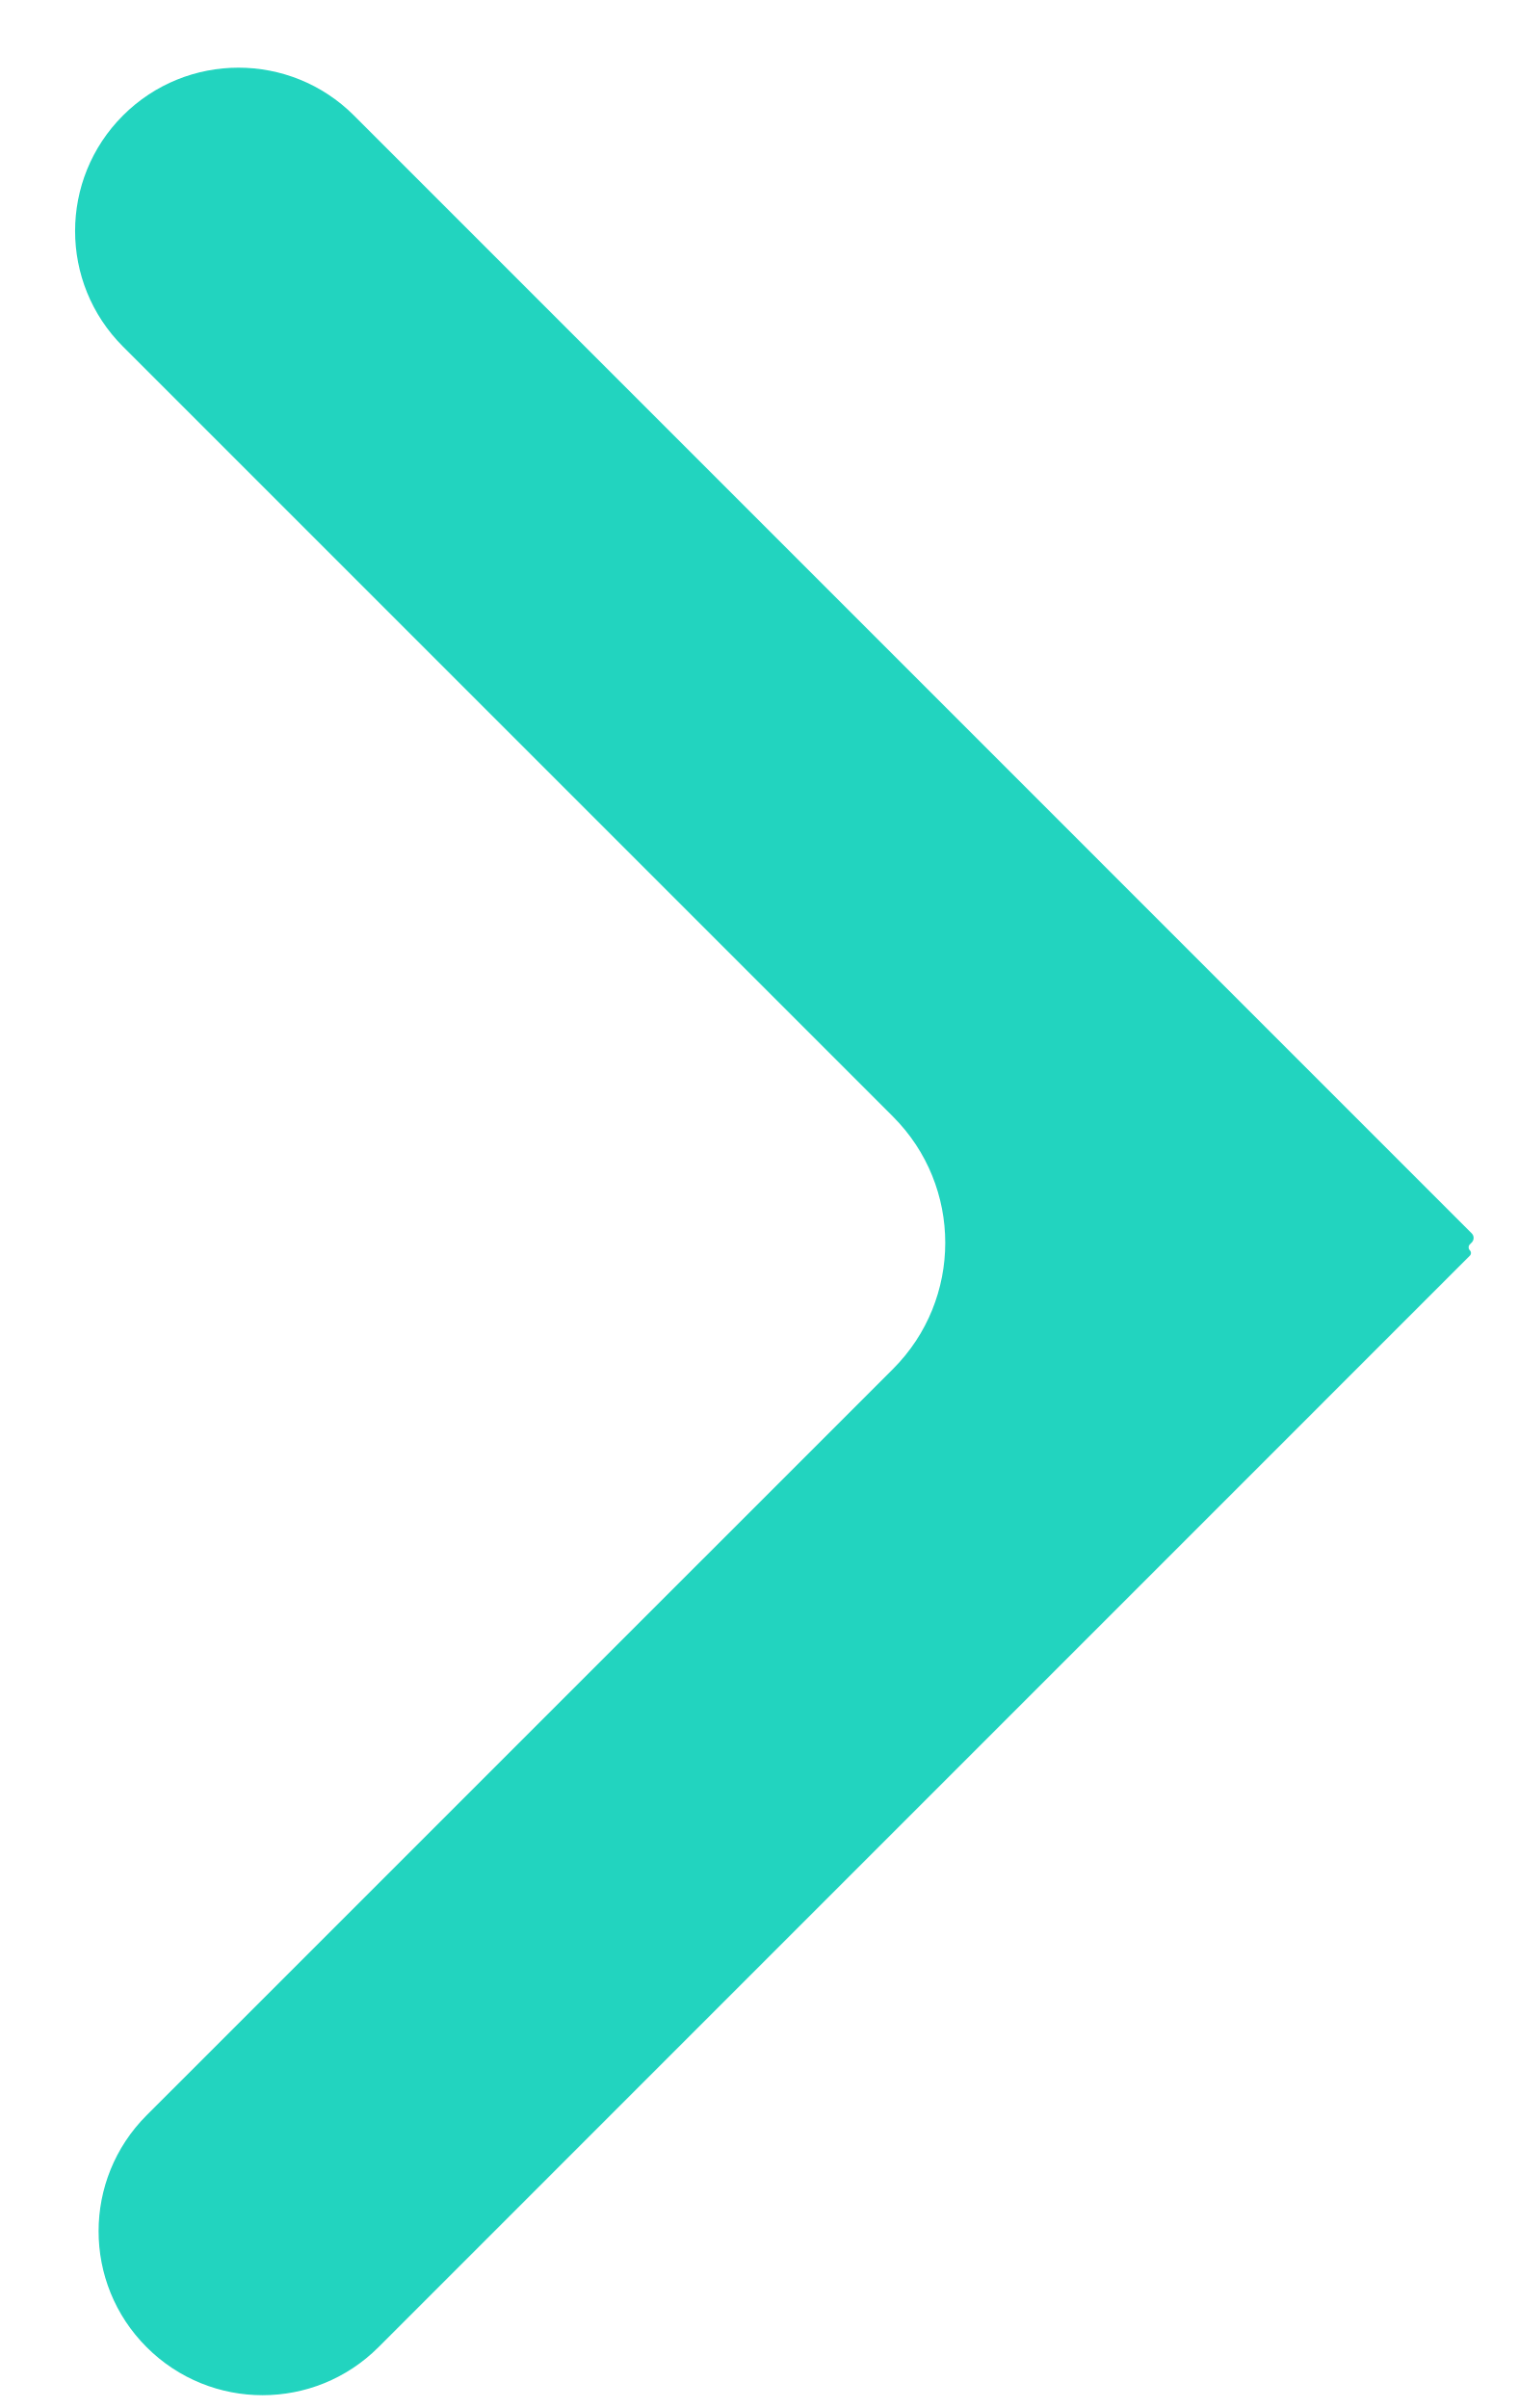
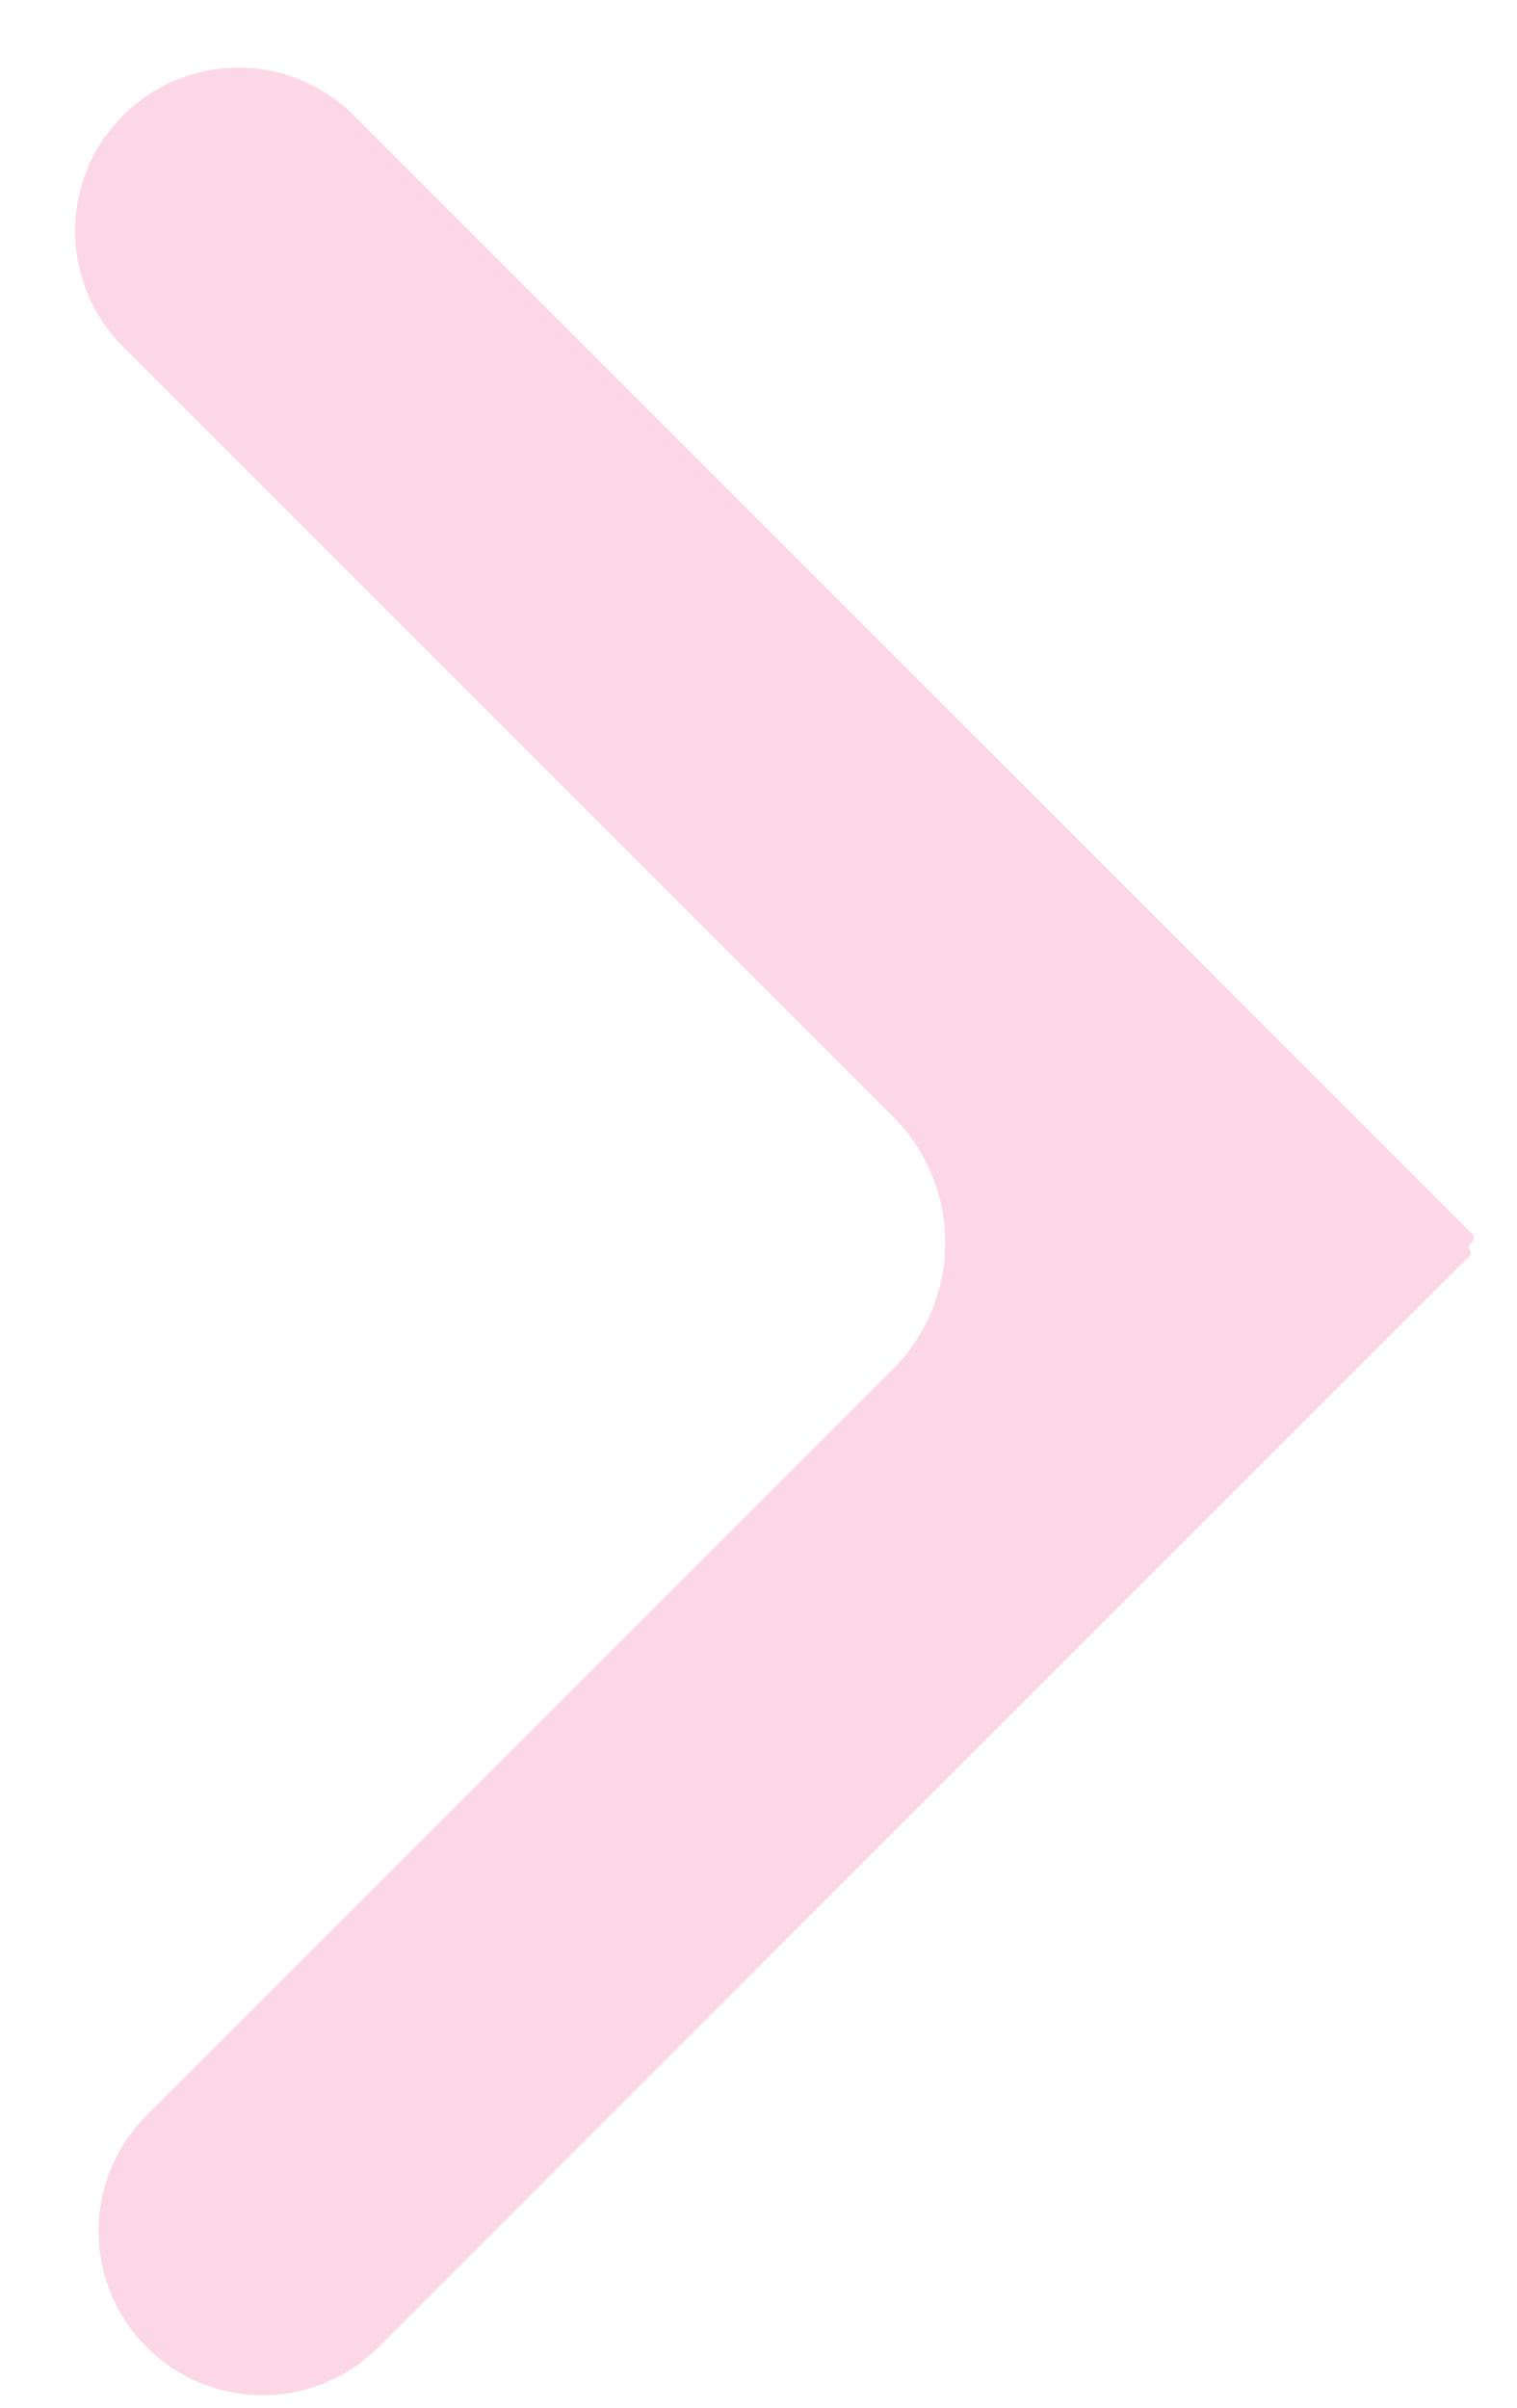
<svg xmlns="http://www.w3.org/2000/svg" width="17" height="27" viewBox="0 0 17 27" fill="none">
-   <path fill-rule="evenodd" clip-rule="evenodd" d="M3.969 1.295C3.254 0.58 2.094 0.58 1.379 1.295V1.295C0.663 2.011 0.663 3.17 1.379 3.886L10.014 12.521C10.794 13.302 10.794 14.568 10.014 15.349L1.644 23.718C0.926 24.436 0.926 25.6 1.644 26.318V26.318C2.362 27.036 3.526 27.036 4.244 26.318L16.48 14.081C16.498 14.064 16.498 14.035 16.48 14.018V14.018C16.463 14 16.463 13.972 16.48 13.954L16.501 13.933C16.531 13.904 16.531 13.857 16.501 13.828L3.969 1.295Z" fill="#22D4BF" />
+   <path fill-rule="evenodd" clip-rule="evenodd" d="M3.969 1.295C3.254 0.58 2.094 0.58 1.379 1.295V1.295C0.663 2.011 0.663 3.17 1.379 3.886L10.014 12.521C10.794 13.302 10.794 14.568 10.014 15.349L1.644 23.718C0.926 24.436 0.926 25.6 1.644 26.318V26.318C2.362 27.036 3.526 27.036 4.244 26.318L16.48 14.081C16.498 14.064 16.498 14.035 16.48 14.018V14.018C16.463 14 16.463 13.972 16.48 13.954L16.501 13.933C16.531 13.904 16.531 13.857 16.501 13.828L3.969 1.295Z" fill="#fcd7e6" />
</svg>
